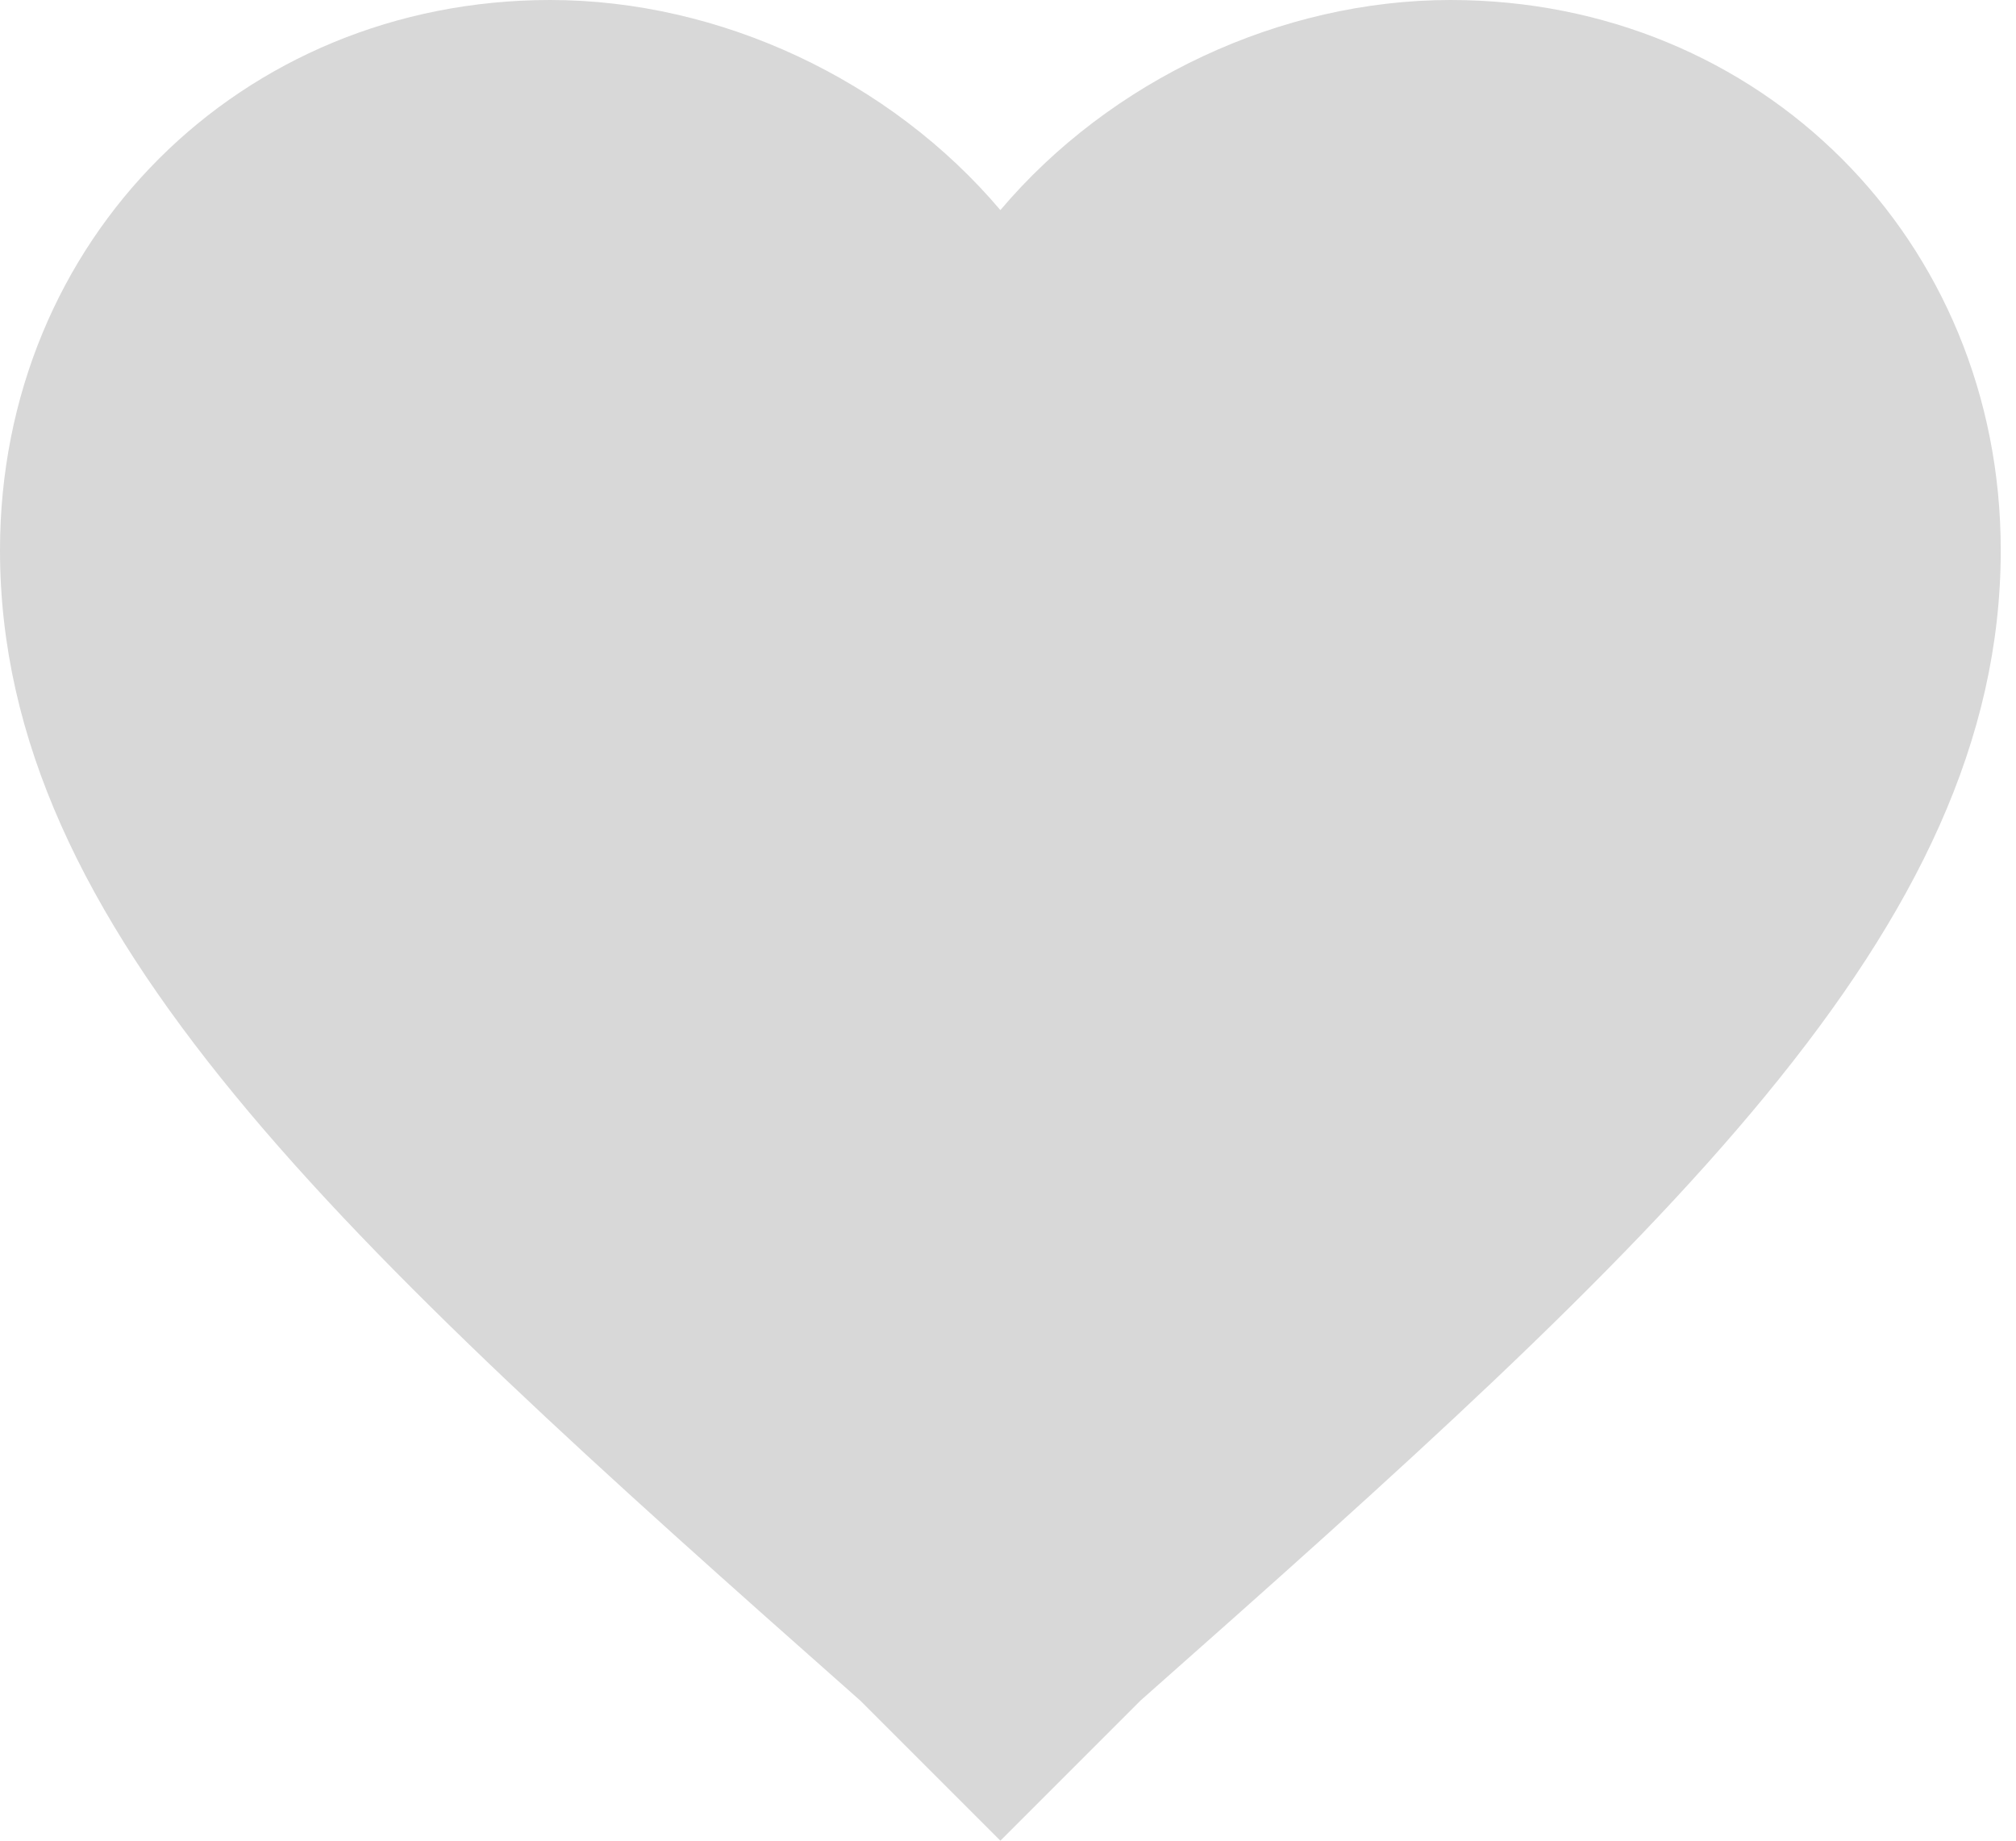
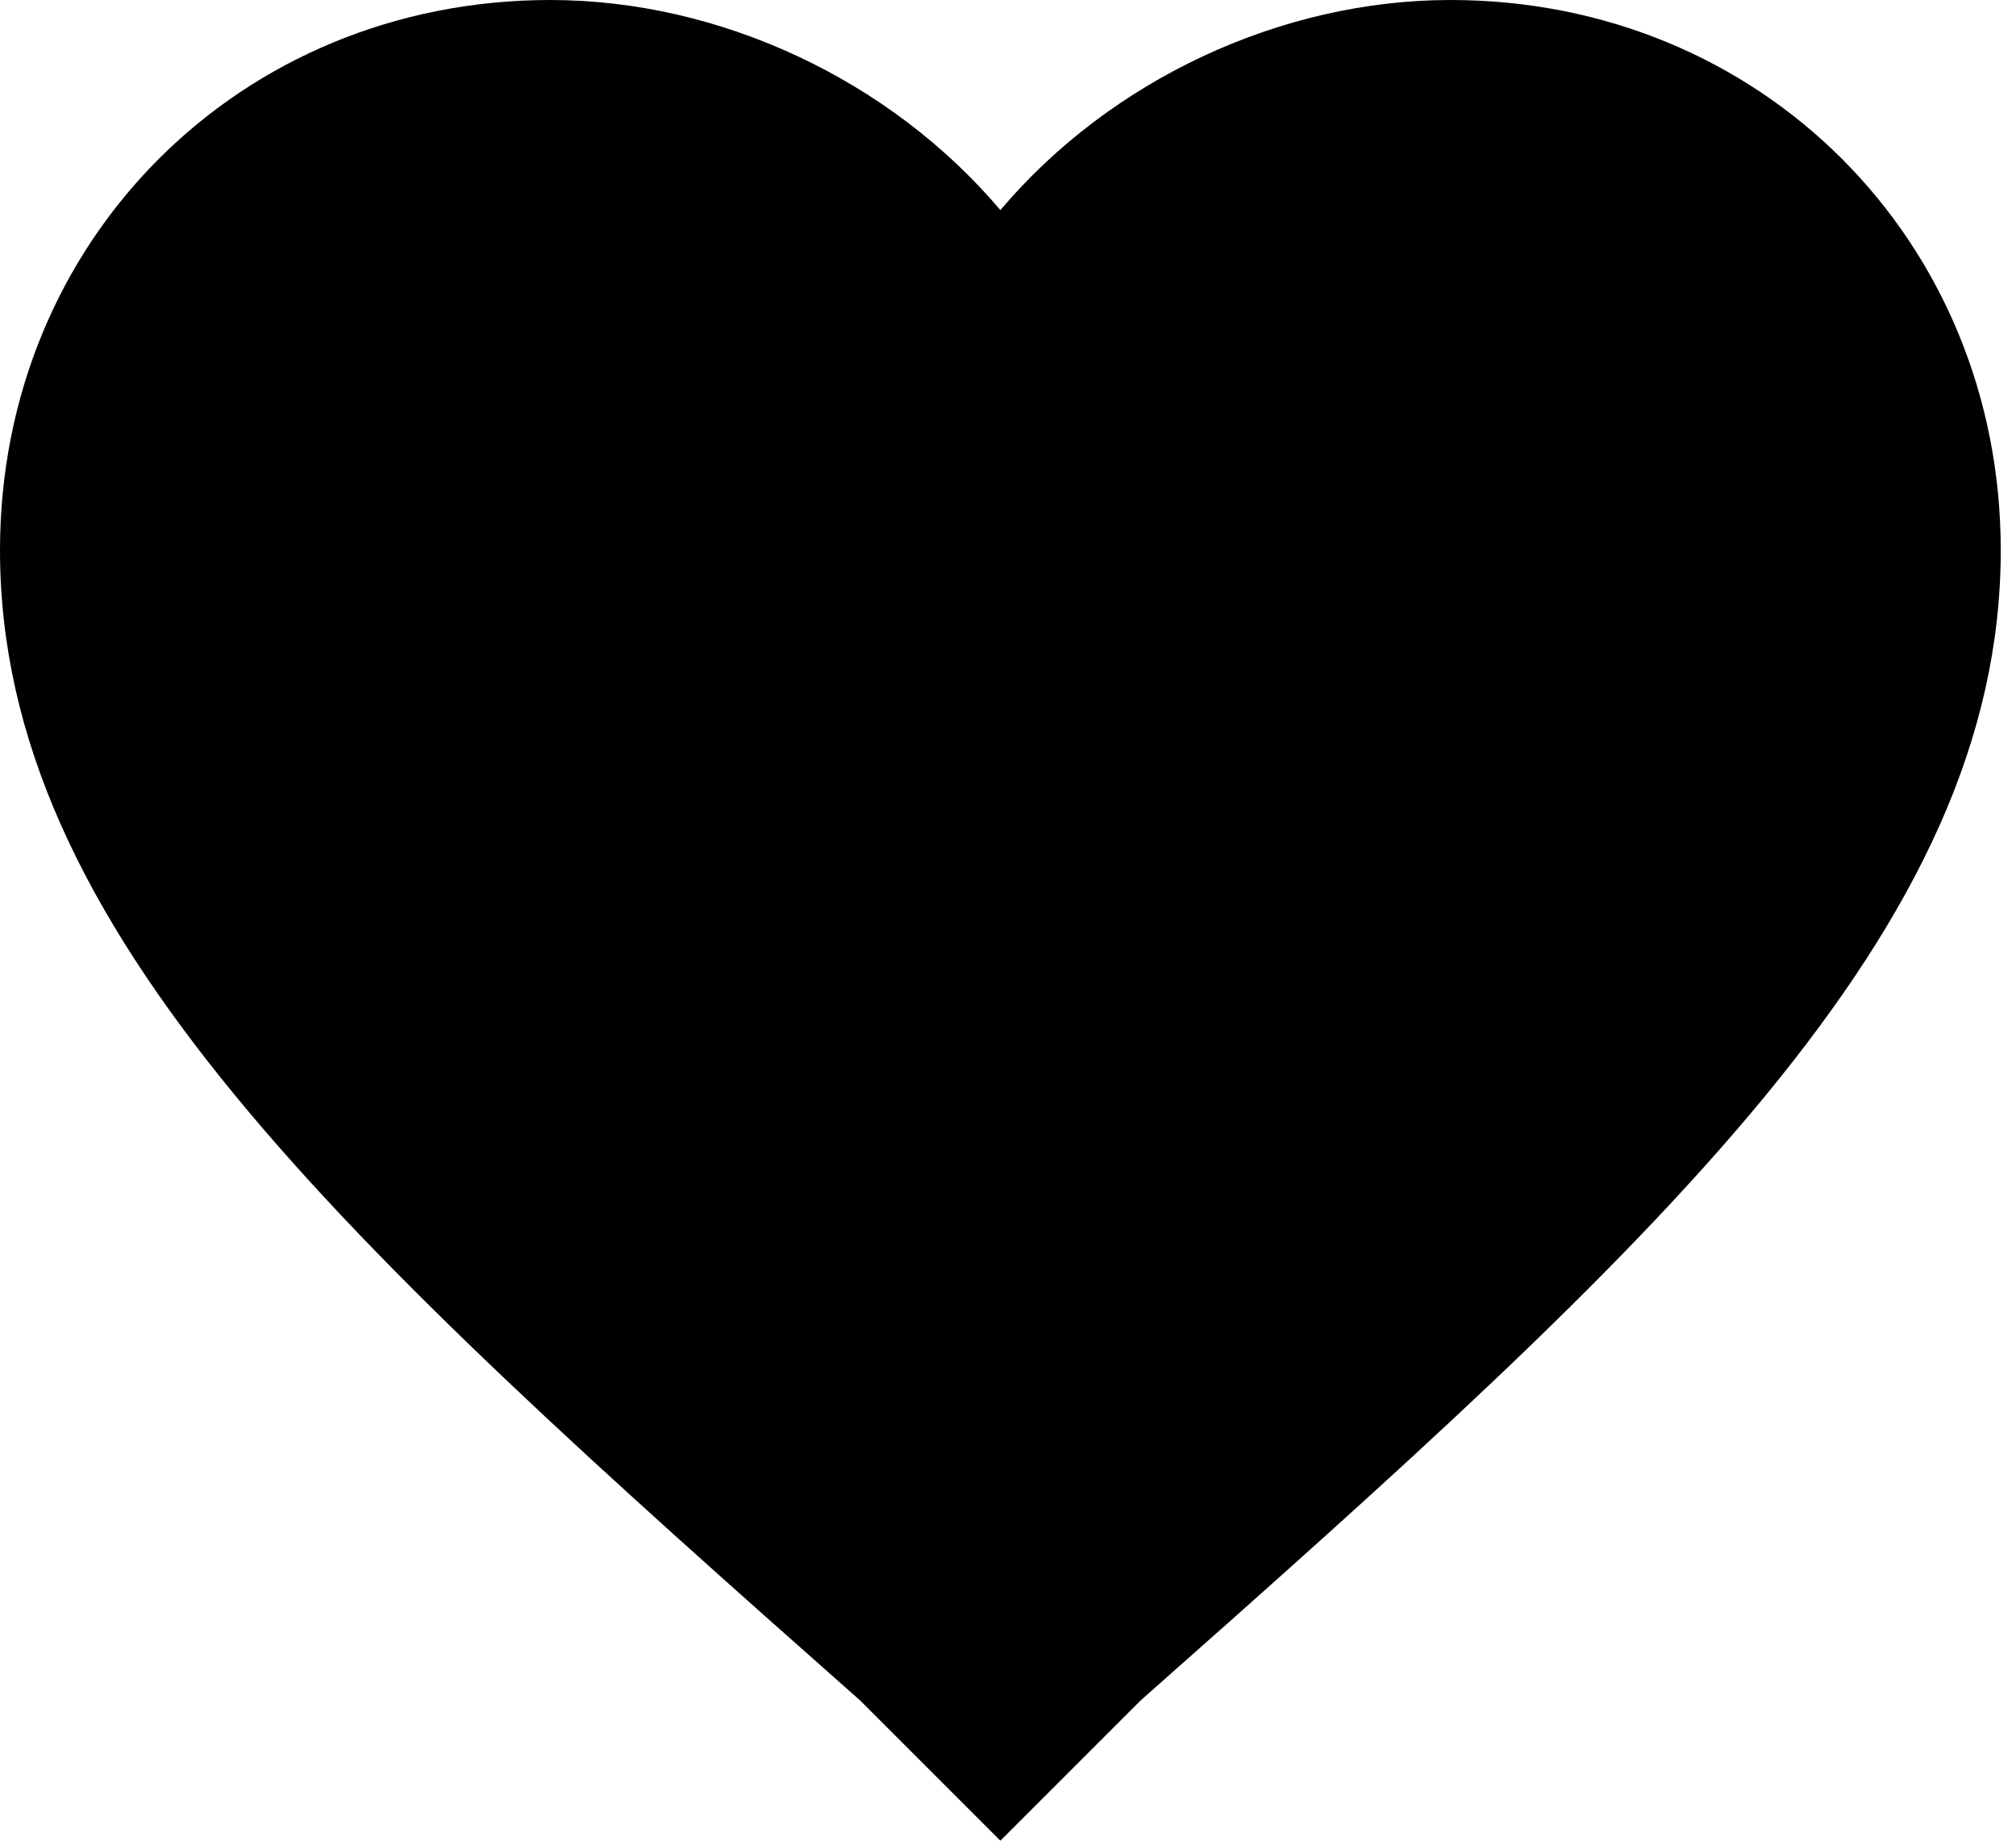
<svg xmlns="http://www.w3.org/2000/svg" width="23" height="21" viewBox="0 0 23 21">
  <g>
    <g>
-       <path fill="#d8d8d8" d="M11.413 21l-1.598-1.598C3.88 14.152 0 10.614 0 6.277 0 2.74 2.74 0 6.277 0c1.94 0 3.88.913 5.136 2.397C12.668.913 14.609 0 16.549 0c3.538 0 6.277 2.74 6.277 6.277 0 4.337-3.88 7.875-9.815 13.125z" />
+       <path fill="currentColor" d="M11.413 21l-1.598-1.598C3.88 14.152 0 10.614 0 6.277 0 2.74 2.74 0 6.277 0c1.94 0 3.88.913 5.136 2.397C12.668.913 14.609 0 16.549 0c3.538 0 6.277 2.74 6.277 6.277 0 4.337-3.88 7.875-9.815 13.125z" />
    </g>
  </g>
</svg>
